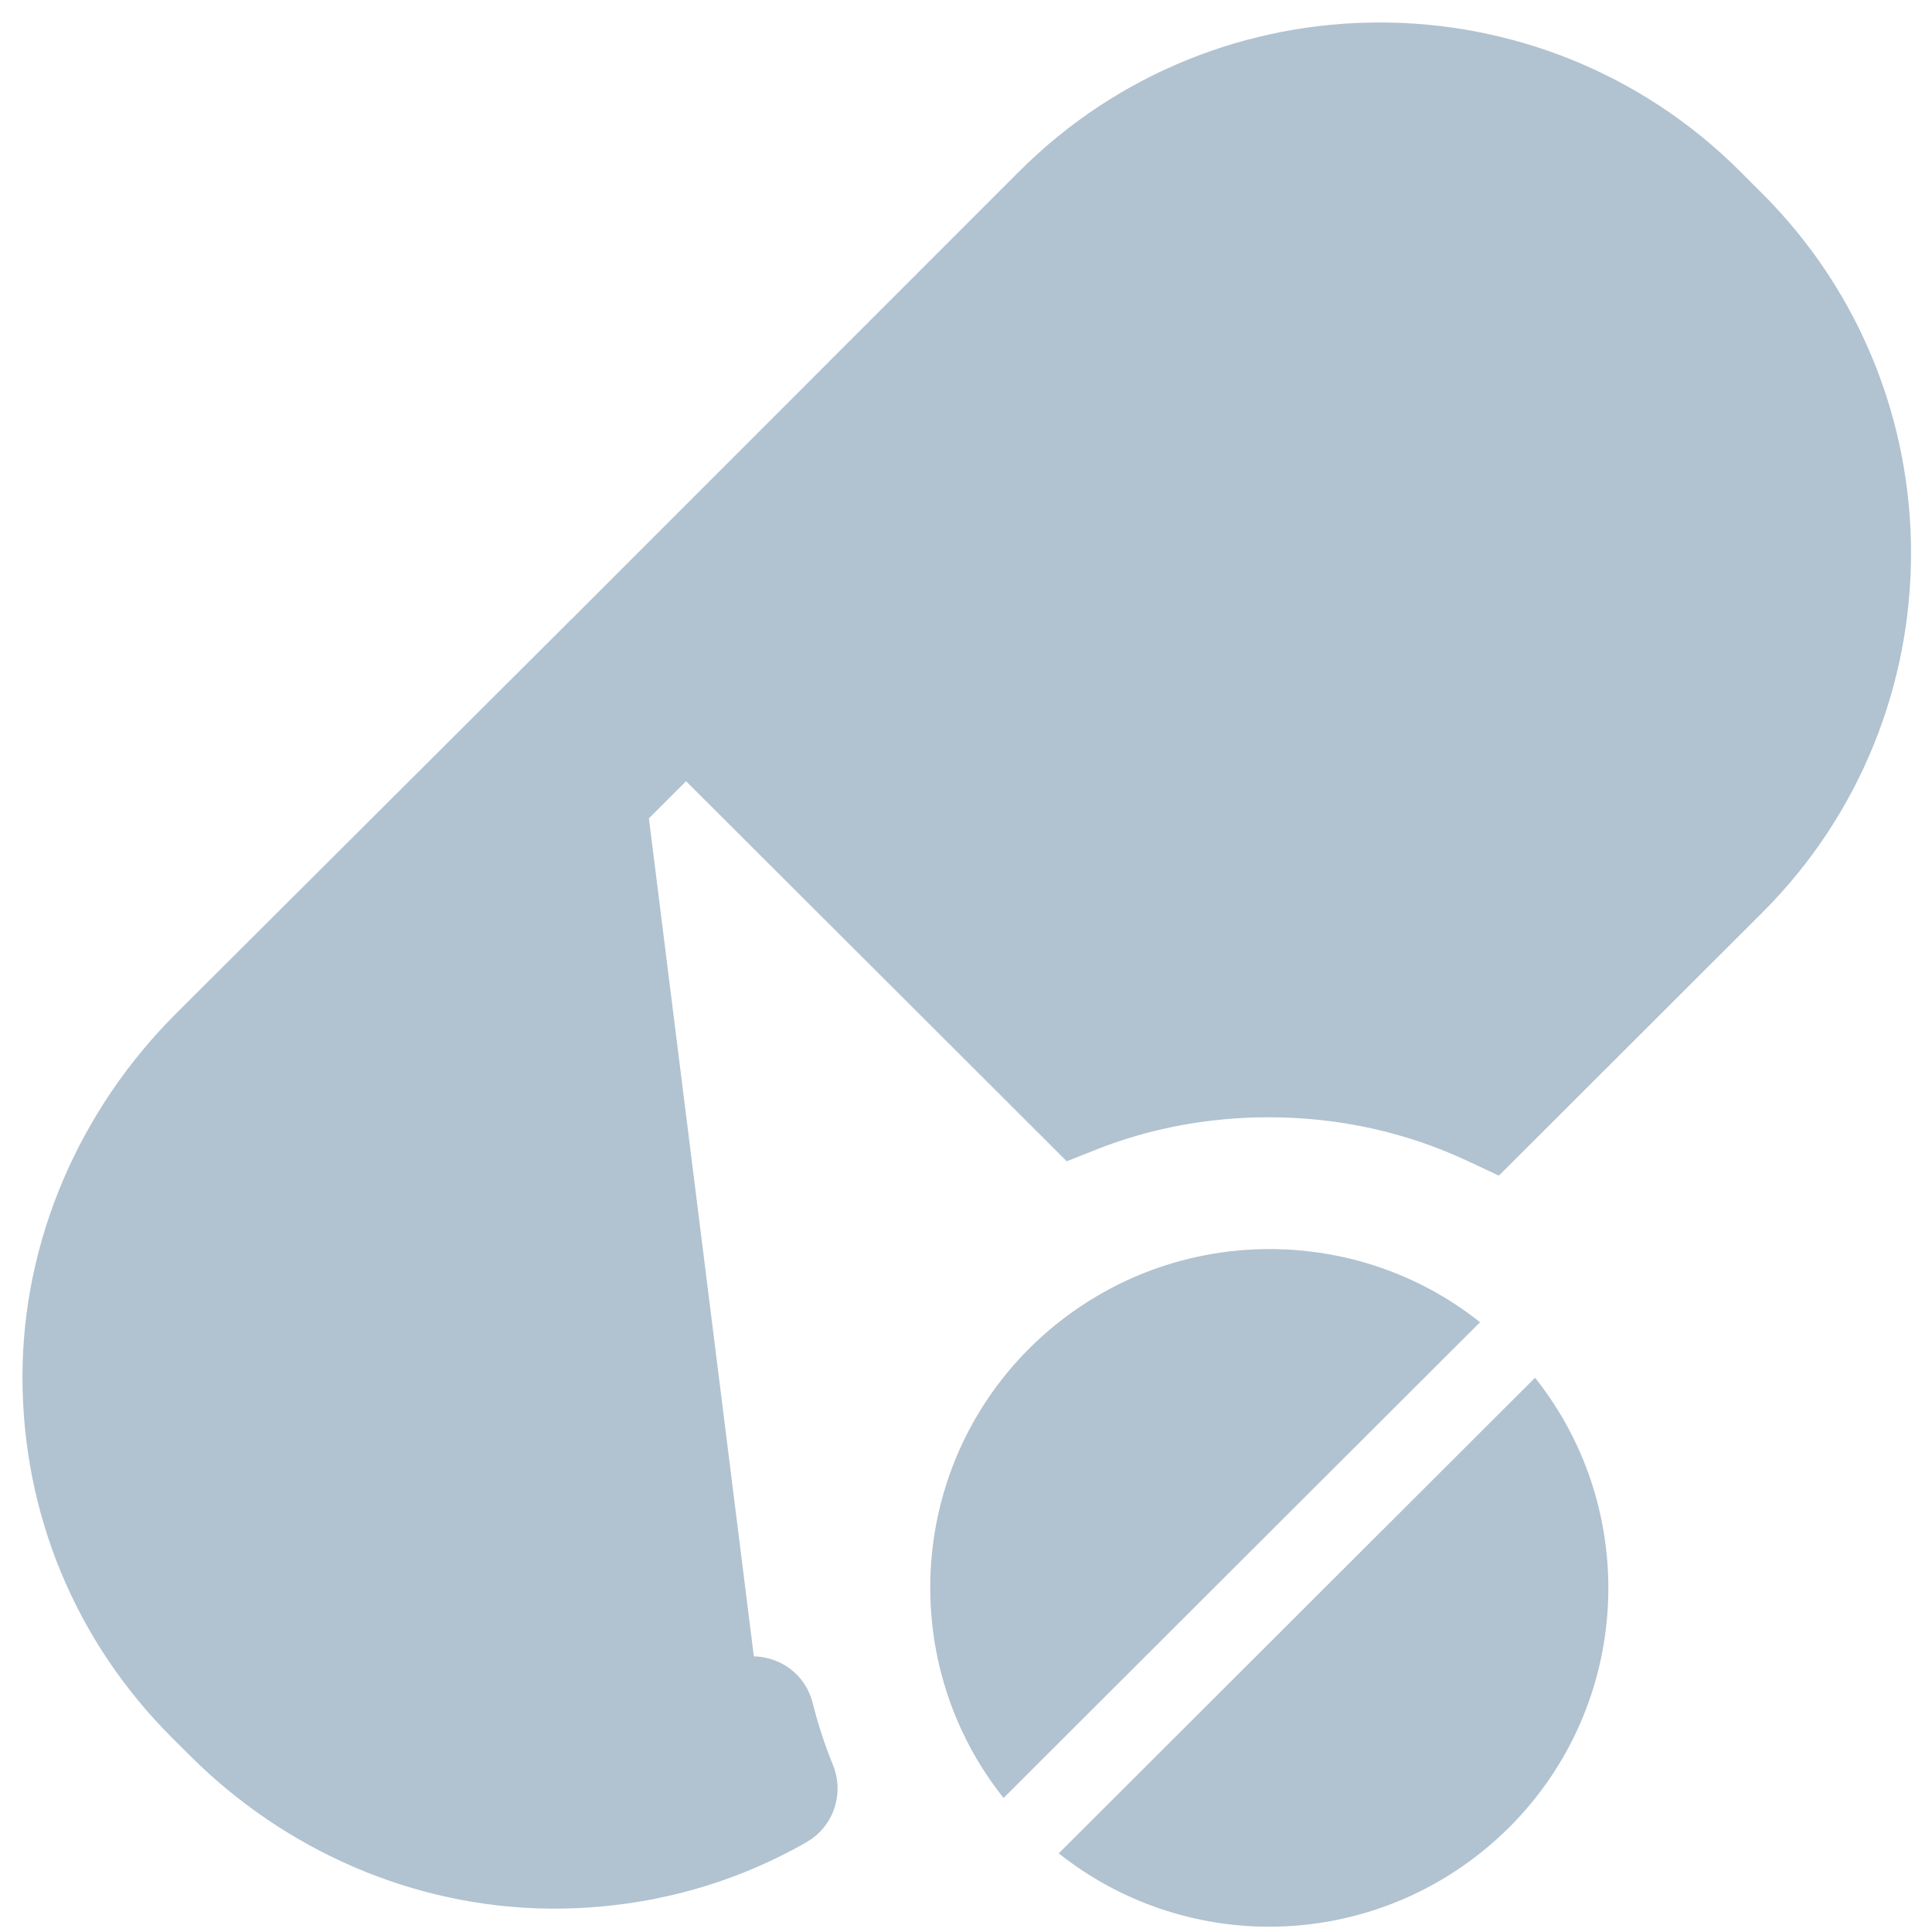
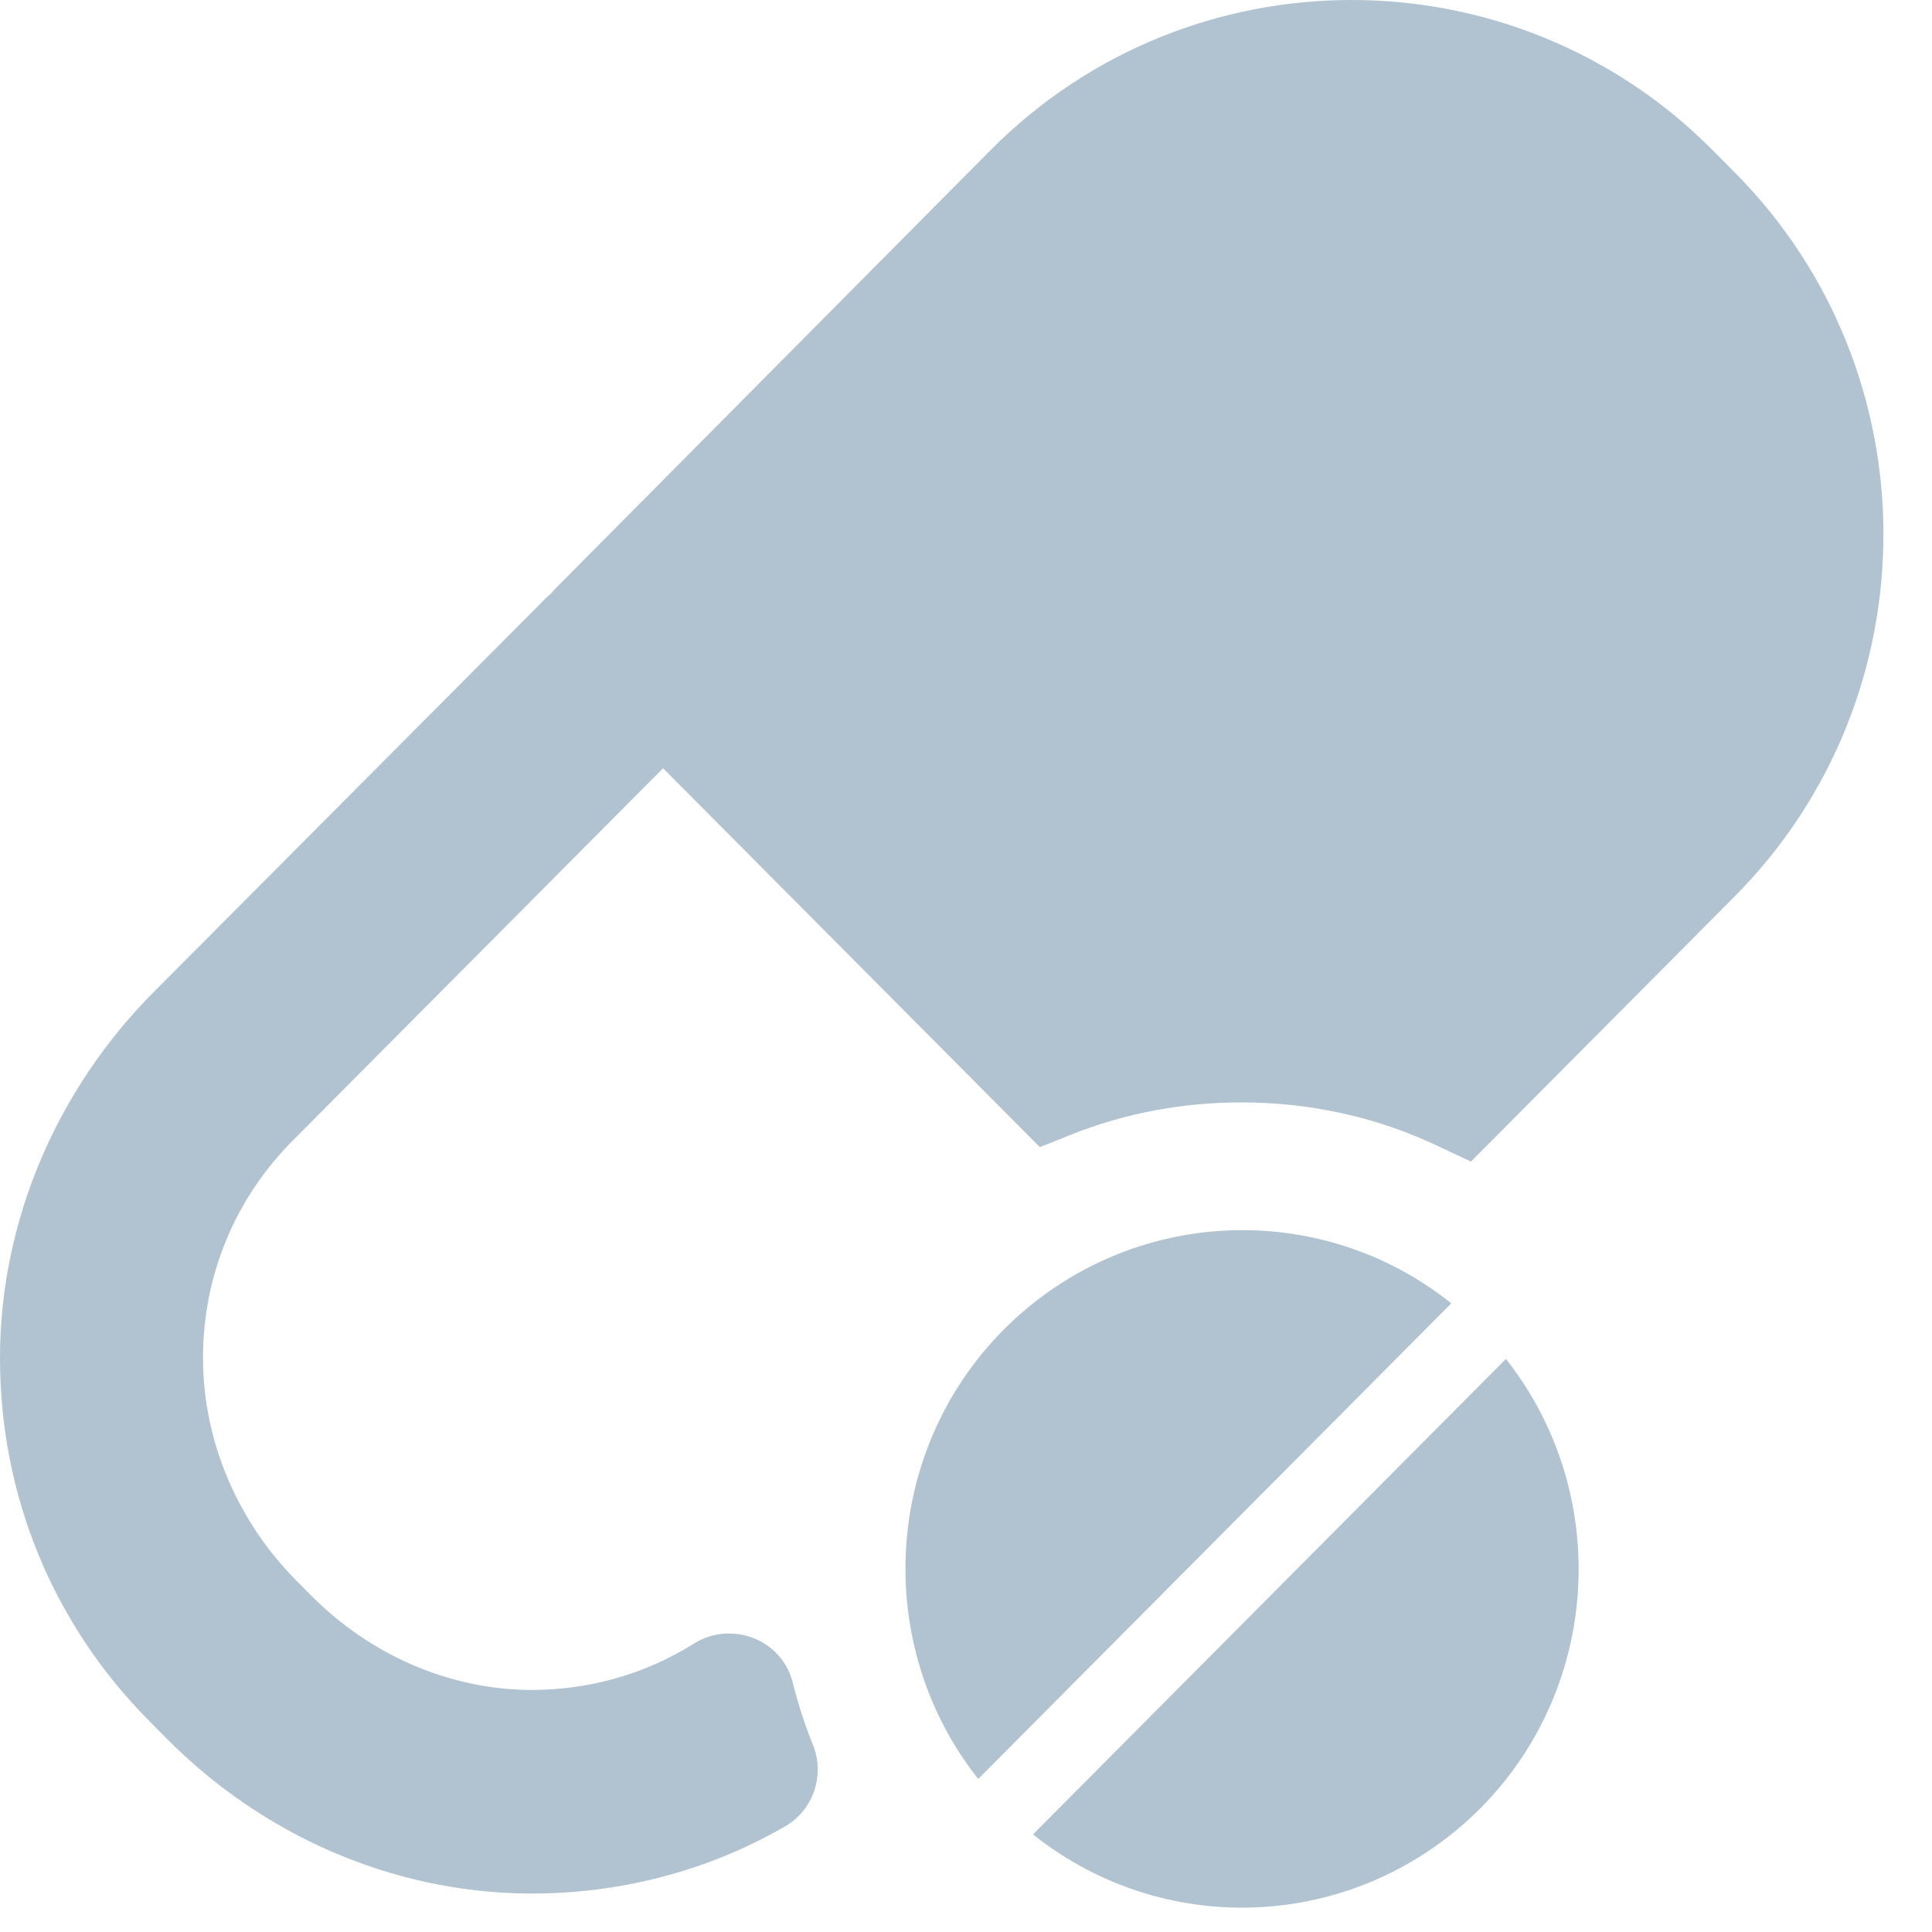
- <svg xmlns="http://www.w3.org/2000/svg" width="27" height="27" viewBox="0 0 27 27" fill="none">
-   <path d="M10.242 23.568L10.242 23.568C10.532 23.391 10.938 23.528 11.026 23.888C11.103 24.195 11.201 24.496 11.322 24.792C11.42 25.026 11.338 25.311 11.101 25.447C10.069 26.038 8.892 26.342 7.675 26.33L7.675 26.33C5.873 26.311 4.163 25.556 2.899 24.294L2.644 24.04C1.359 22.756 0.657 21.057 0.657 19.244C0.657 17.426 1.42 15.688 2.702 14.408L2.702 14.408L8.185 8.94C8.223 8.898 8.264 8.864 8.297 8.839C8.324 8.804 8.354 8.772 8.385 8.741L10.242 23.568ZM10.242 23.568L10.239 23.57C9.491 24.038 8.617 24.286 7.709 24.28C6.455 24.269 5.25 23.742 4.356 22.849L4.141 22.636L3.899 22.878L4.141 22.636C3.242 21.738 2.714 20.523 2.709 19.26C2.703 17.995 3.199 16.812 4.089 15.922L9.588 10.433L14.832 15.668L14.991 15.827L15.2 15.744C15.991 15.431 16.851 15.271 17.73 15.271C18.763 15.271 19.755 15.492 20.657 15.915L20.875 16.017L21.045 15.847L24.384 12.513C27.024 9.878 27.024 5.581 24.384 2.946L24.072 2.634C21.432 -0.002 17.13 -0.002 14.49 2.634L14.49 2.634L8.385 8.741L10.242 23.568Z" fill="#B1C2D0" stroke="#B1C2D0" stroke-width="0.686" />
-   <path d="M20.681 18.476C19.822 17.794 18.782 17.456 17.741 17.456C16.529 17.456 15.316 17.919 14.387 18.842C12.668 20.558 12.547 23.271 14.025 25.127L20.686 18.476H20.681Z" fill="#B1C2D0" />
-   <path d="M21.457 19.25L14.796 25.901C15.655 26.583 16.696 26.926 17.736 26.926C18.949 26.926 20.161 26.462 21.09 25.539C22.809 23.823 22.93 21.11 21.453 19.255L21.457 19.25Z" fill="#B1C2D0" />
+ <svg xmlns="http://www.w3.org/2000/svg" width="25" height="25" viewBox="0 0 25 25" fill="none">
+   <path fill-rule="evenodd" clip-rule="evenodd" d="M10.262 21.786C10.119 21.199 9.458 20.974 8.987 21.263L8.981 21.267C8.353 21.662 7.62 21.872 6.856 21.868C5.807 21.859 4.791 21.414 4.034 20.653L3.837 20.455C3.076 19.689 2.631 18.657 2.627 17.587C2.622 16.514 3.039 15.512 3.789 14.758L8.58 9.941L13.456 14.844L13.876 14.676C14.559 14.405 15.302 14.265 16.064 14.265C16.96 14.265 17.817 14.457 18.596 14.825L19.034 15.031L22.444 11.602C25.014 9.019 25.014 4.811 22.444 2.228L22.157 1.939C19.586 -0.647 15.393 -0.646 12.822 1.939L7.21 7.593C7.183 7.619 7.157 7.648 7.131 7.679C7.097 7.707 7.058 7.742 7.021 7.783L1.987 12.839C0.744 14.089 0 15.79 0 17.574C0 19.348 0.683 21.015 1.934 22.272L2.168 22.508C3.394 23.741 5.059 24.483 6.817 24.502C8.001 24.513 9.149 24.216 10.156 23.635C10.543 23.412 10.673 22.948 10.517 22.571C10.413 22.314 10.328 22.052 10.262 21.786ZM8.58 8.969C8.58 8.969 8.58 8.969 8.58 8.969ZM13.309 2.422L7.697 8.076C7.665 8.108 7.638 8.14 7.617 8.172C7.617 8.172 7.617 8.172 7.617 8.172C7.638 8.14 7.665 8.108 7.697 8.076L13.309 2.422ZM9.814 23.04C9.816 23.039 9.817 23.038 9.819 23.037Z" fill="#B1C2D0" />
+   <path d="M18.777 16.863C17.987 16.232 17.031 15.918 16.074 15.918C14.96 15.918 13.845 16.348 12.991 17.202C11.411 18.791 11.3 21.302 12.658 23.02L18.782 16.863H18.777Z" fill="#B1C2D0" />
+   <path d="M19.491 17.58L13.367 23.737C14.157 24.368 15.114 24.685 16.07 24.685C17.185 24.685 18.299 24.256 19.153 23.402C20.733 21.813 20.844 19.302 19.486 17.584L19.491 17.58Z" fill="#B1C2D0" />
</svg>
